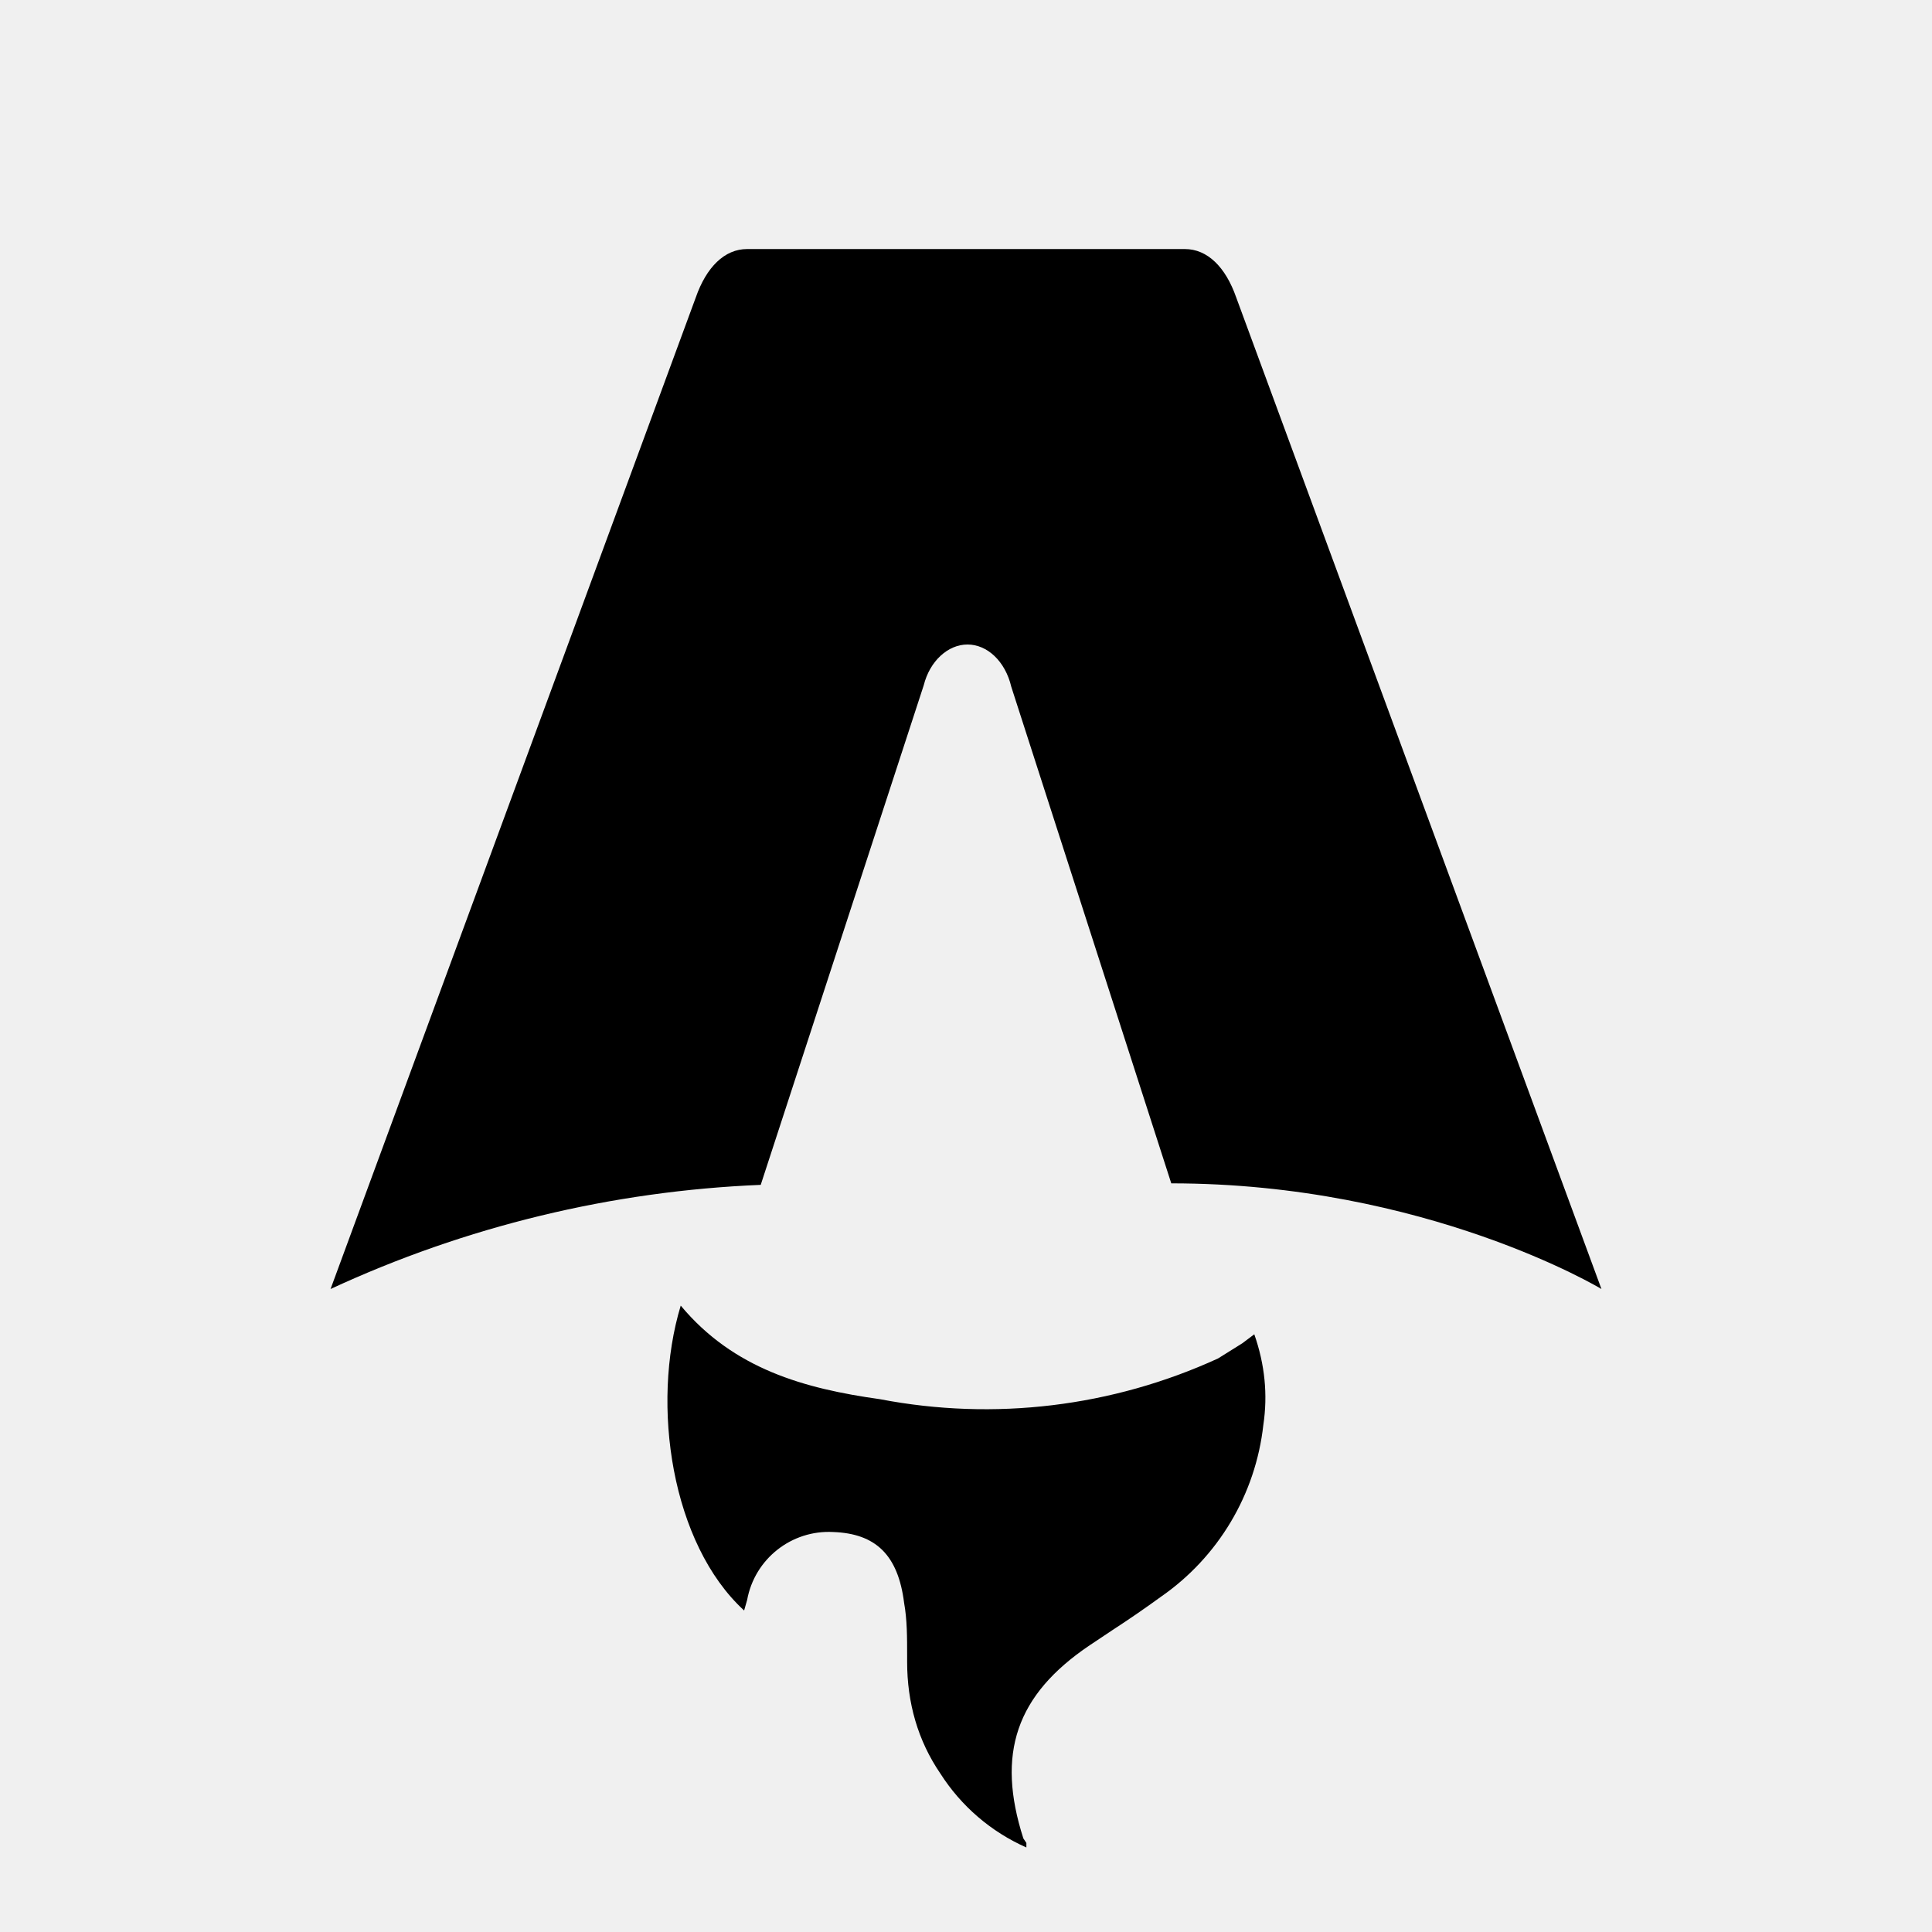
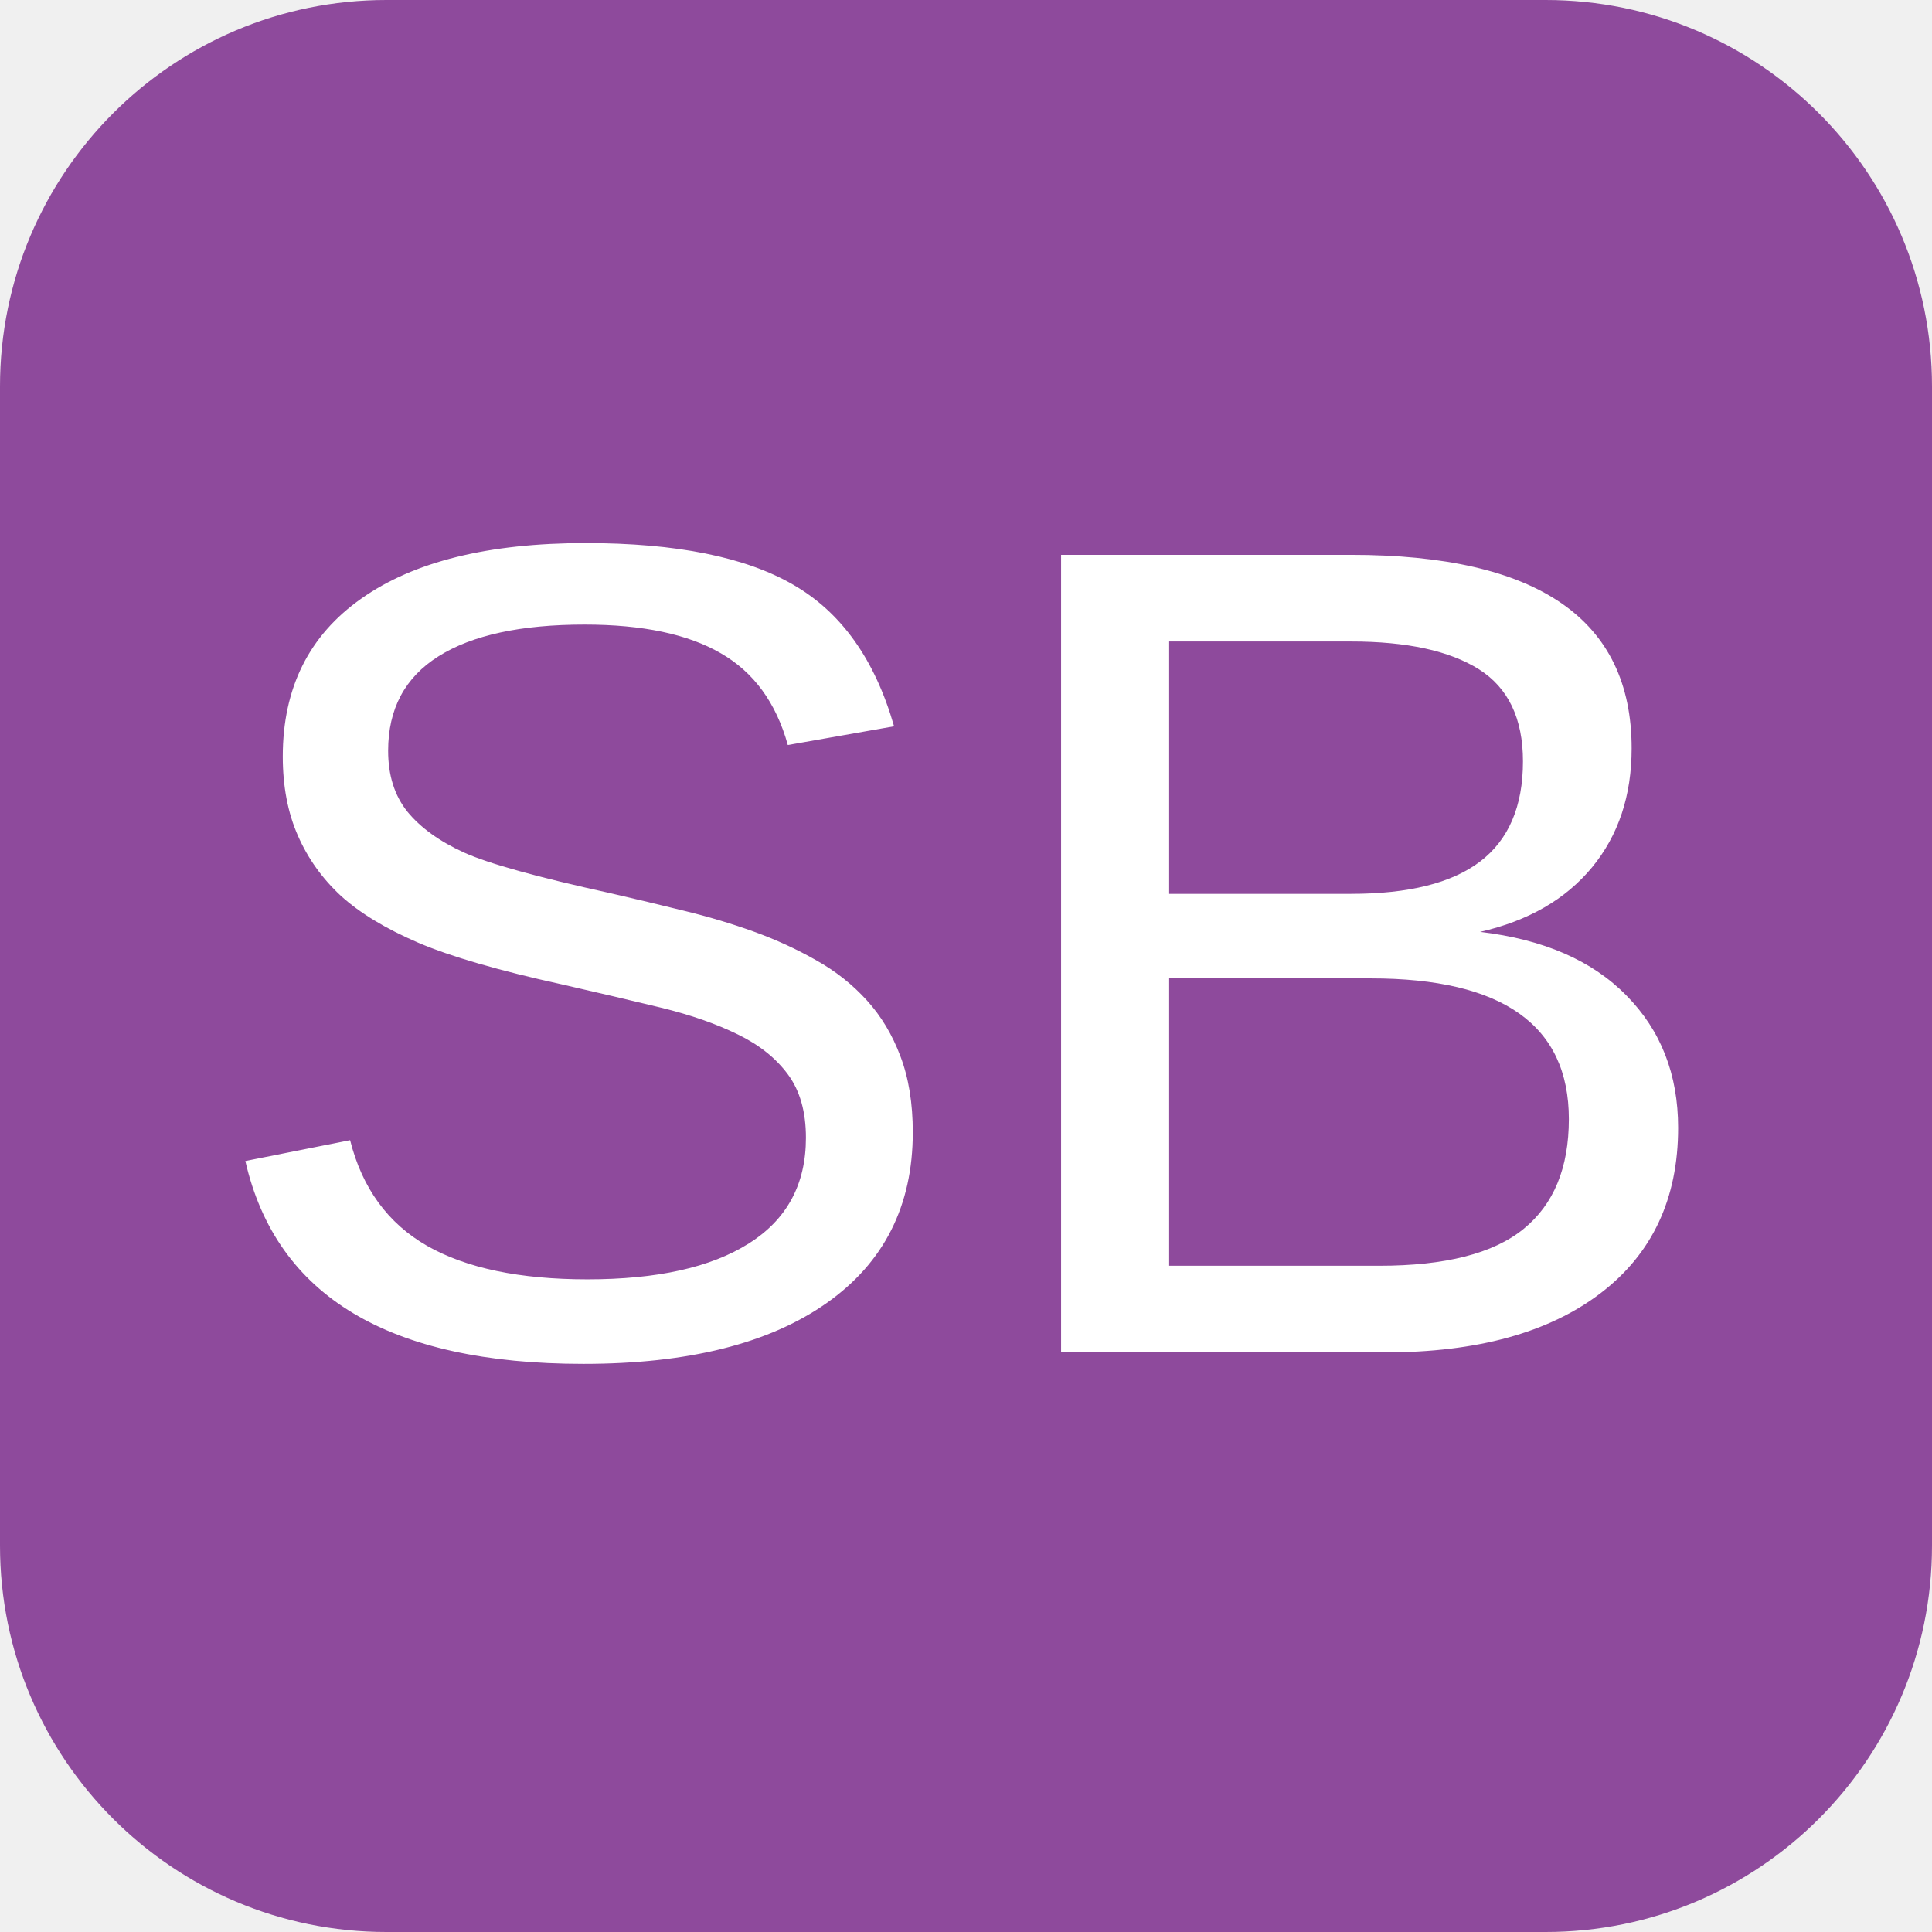
- <svg xmlns="http://www.w3.org/2000/svg" fill="none" viewBox="0 0 128 128">
-   <path d="M50.4 78.5a75.1 75.1 0 0 0-28.5 6.9l24.2-65.7c.7-2 1.9-3.2 3.4-3.2h29c1.5 0 2.7 1.2 3.4 3.2l24.2 65.7s-11.6-7-28.5-7L67 45.5c-.4-1.7-1.6-2.8-2.9-2.8-1.3 0-2.5 1.1-2.9 2.7L50.4 78.5Zm-1.1 28.2Zm-4.2-20.2c-2 6.6-.6 15.8 4.2 20.2a17.5 17.5 0 0 1 .2-.7 5.5 5.5 0 0 1 5.7-4.5c2.8.1 4.3 1.5 4.7 4.7.2 1.1.2 2.3.2 3.5v.4c0 2.7.7 5.2 2.2 7.4a13 13 0 0 0 5.7 4.9v-.3l-.2-.3c-1.8-5.6-.5-9.5 4.4-12.8l1.5-1a73 73 0 0 0 3.2-2.2 16 16 0 0 0 6.8-11.4c.3-2 .1-4-.6-6l-.8.6-1.6 1a37 37 0 0 1-22.4 2.7c-5-.7-9.7-2-13.2-6.2Z" />
-   <style>
-         path { fill: #000; }
-         @media (prefers-color-scheme: dark) {
-             path { fill: #FFF; }
-         }
-     </style>
+ <svg xmlns="http://www.w3.org/2000/svg" viewBox="0 0 100 100">
+   <rect width="100" height="100" rx="20" fill="#8E4A9C" />
+   <text x="50" y="70" font-family="Arial" font-size="60" fill="white" text-anchor="middle">SB</text>
</svg>
